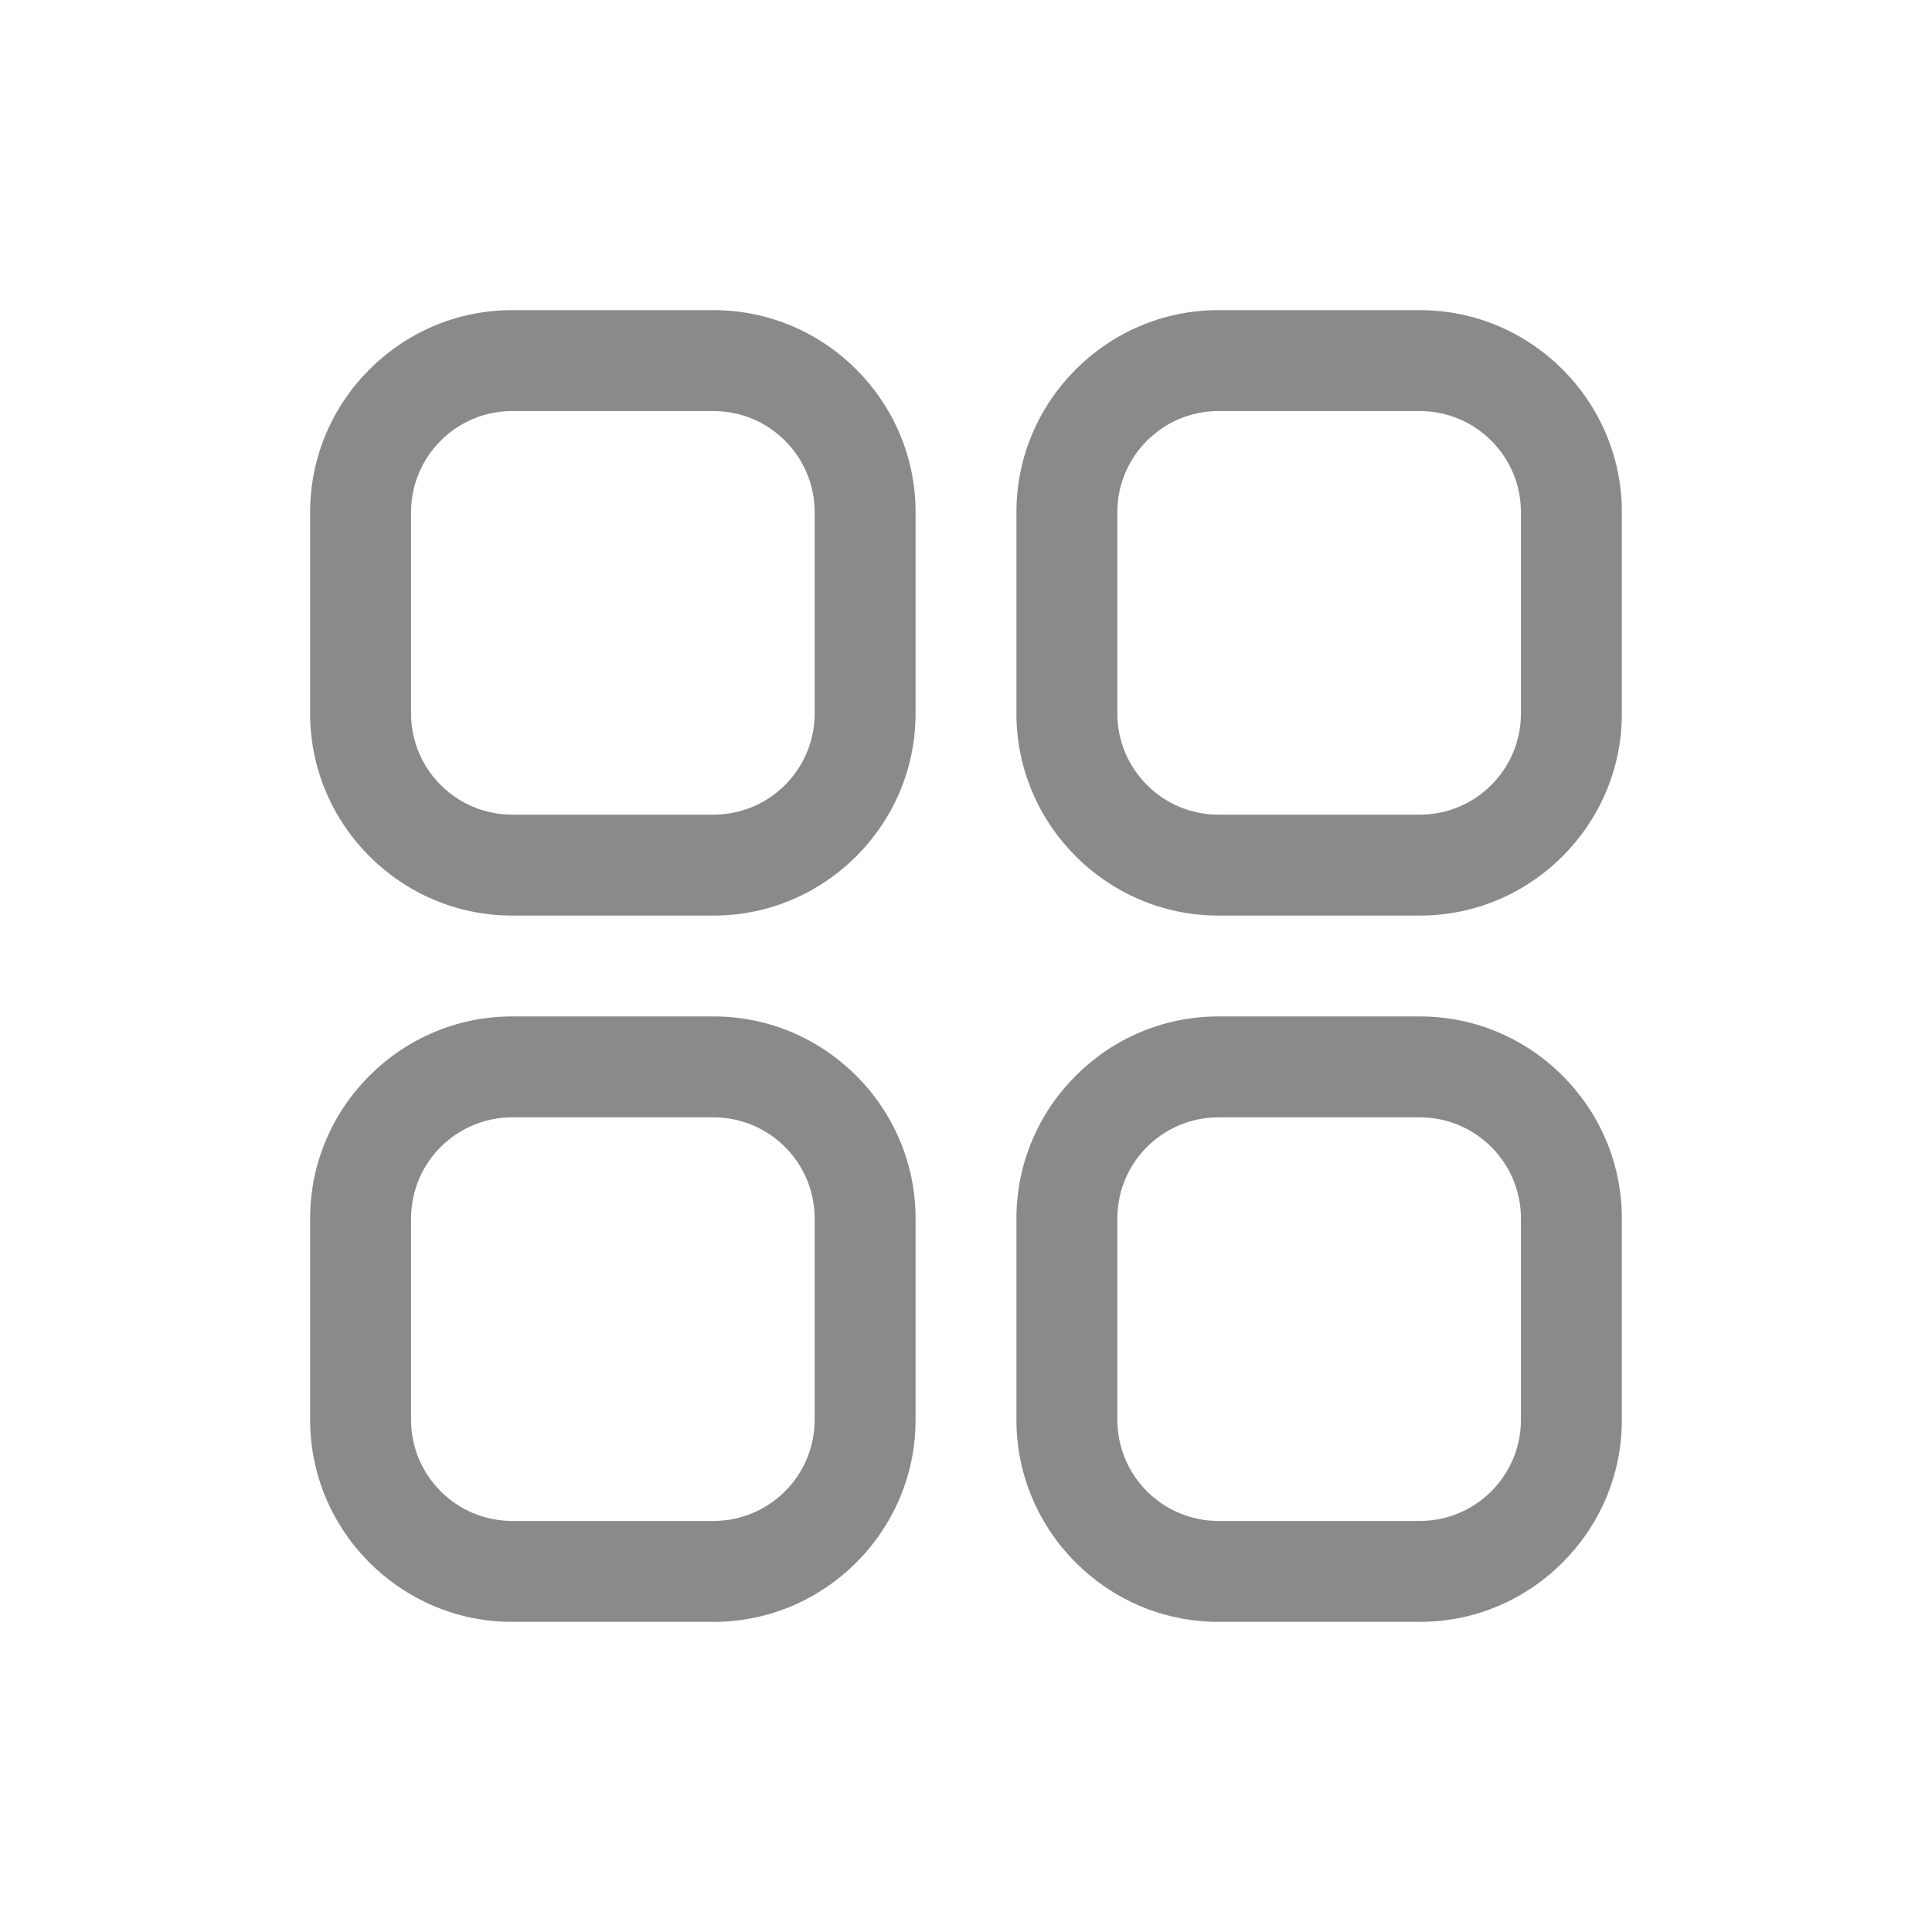
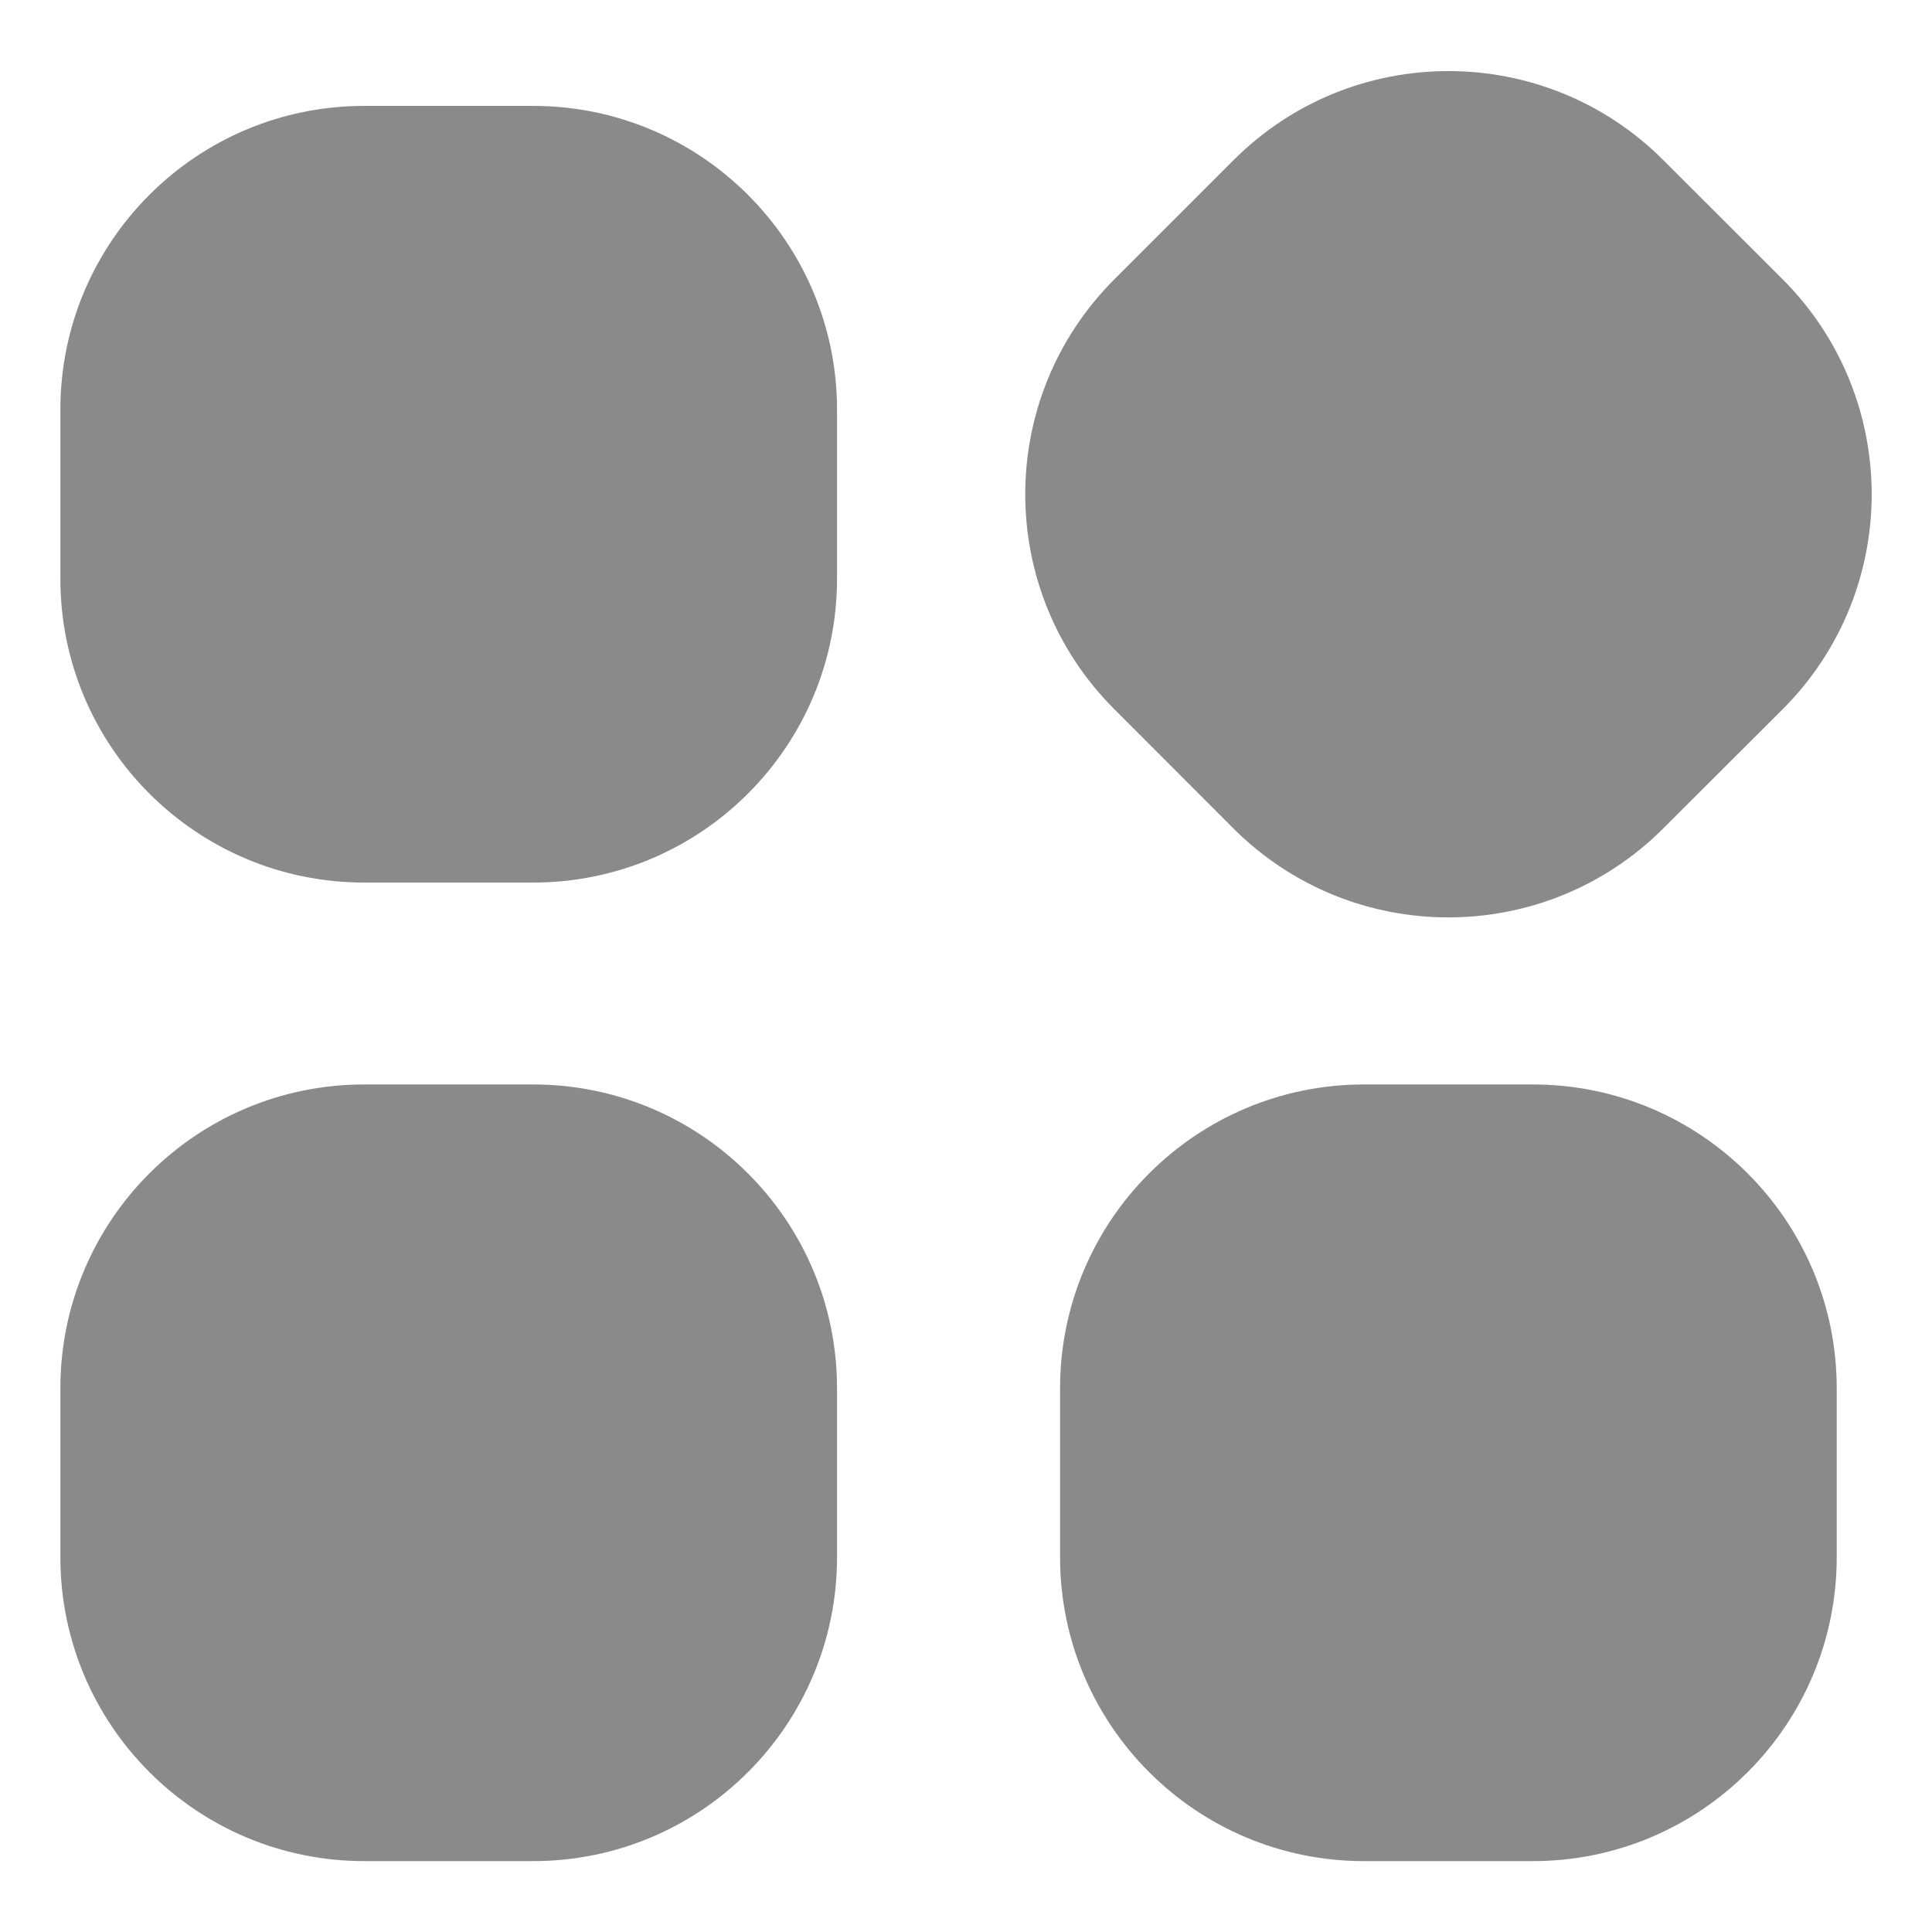
- <svg xmlns="http://www.w3.org/2000/svg" t="1629858931958" class="icon" viewBox="0 0 1024 1024" version="1.1" p-id="16899" width="64" height="64">
+ <svg xmlns="http://www.w3.org/2000/svg" t="1639664171054" class="icon" viewBox="0 0 1024 1024" version="1.1" p-id="3478" width="64" height="64">
  <defs>
    <style type="text/css" />
  </defs>
-   <path d="M378.308 538.732H271.347C212.513 538.732 164.386 586.876 164.386 645.692v106.961C164.386 811.487 212.53 859.614 271.347 859.614h106.961c58.816 0 106.961-48.145 106.961-106.961v-106.961c0-58.816-48.145-106.961-106.961-106.961z m53.48 213.922a53.637 53.637 0 0 1-53.48 53.48H271.347a53.637 53.637 0 0 1-53.48-53.48v-106.961a53.637 53.637 0 0 1 53.48-53.48h106.961a53.637 53.637 0 0 1 53.48 53.48v106.961zM752.653 164.386h-106.961c-58.816 0-106.961 48.145-106.961 106.961v106.961c0 58.816 48.145 106.961 106.961 106.961h106.961c58.834 0 106.961-48.145 106.961-106.961V271.347C859.614 212.513 811.47 164.386 752.653 164.386z m53.48 213.922a53.637 53.637 0 0 1-53.48 53.48h-106.961a53.637 53.637 0 0 1-53.48-53.48V271.347a53.637 53.637 0 0 1 53.48-53.48h106.961a53.637 53.637 0 0 1 53.48 53.48v106.961z m-53.48 160.424h-106.961c-58.816 0-106.961 48.145-106.961 106.961v106.961c0 58.834 48.145 106.961 106.961 106.961h106.961C811.487 859.614 859.614 811.47 859.614 752.653v-106.961c0-58.816-48.145-106.961-106.961-106.961z m53.48 213.922a53.637 53.637 0 0 1-53.48 53.48h-106.961a53.637 53.637 0 0 1-53.48-53.48v-106.961a53.637 53.637 0 0 1 53.48-53.48h106.961a53.637 53.637 0 0 1 53.48 53.48v106.961zM378.308 164.386H271.347C212.513 164.386 164.386 212.53 164.386 271.347v106.961c0 58.816 48.145 106.961 106.961 106.961h106.961c58.816 0 106.961-48.145 106.961-106.961V271.347c0-58.834-48.145-106.961-106.961-106.961z m53.48 213.922a53.637 53.637 0 0 1-53.48 53.48H271.347a53.637 53.637 0 0 1-53.48-53.48V271.347a53.637 53.637 0 0 1 53.48-53.48h106.961a53.637 53.637 0 0 1 53.48 53.48v106.961z" fill="#8a8a8a" p-id="16900" />
+   <path d="M881.536 439.104a161.152 161.152 0 0 1-227.776 0l-63.168-63.232a161.024 161.024 0 0 1 0-227.776l63.232-63.232a161.024 161.024 0 0 1 227.776 0l63.296 63.232a161.152 161.152 0 0 1 0 227.776l-63.36 63.232z m0 0M443.648 306.688a161.088 161.088 0 0 1-161.088 161.088H193.088A161.024 161.024 0 0 1 32 306.688V217.216A161.024 161.024 0 0 1 193.088 56.128h89.472a161.088 161.088 0 0 1 161.088 161.088v89.472z m0 0M973.504 825.344a161.088 161.088 0 0 1-161.088 161.088h-89.472a161.088 161.088 0 0 1-161.088-161.088v-89.472a161.088 161.088 0 0 1 161.088-161.088h89.472a161.088 161.088 0 0 1 161.088 161.088v89.472z m0 0M443.648 825.344a161.088 161.088 0 0 1-161.088 161.088H193.088A161.088 161.088 0 0 1 32 825.344v-89.472a161.024 161.024 0 0 1 161.088-161.088h89.472a161.088 161.088 0 0 1 161.088 161.088v89.472z m0 0" p-id="3479" fill="#8a8a8a" />
</svg>
